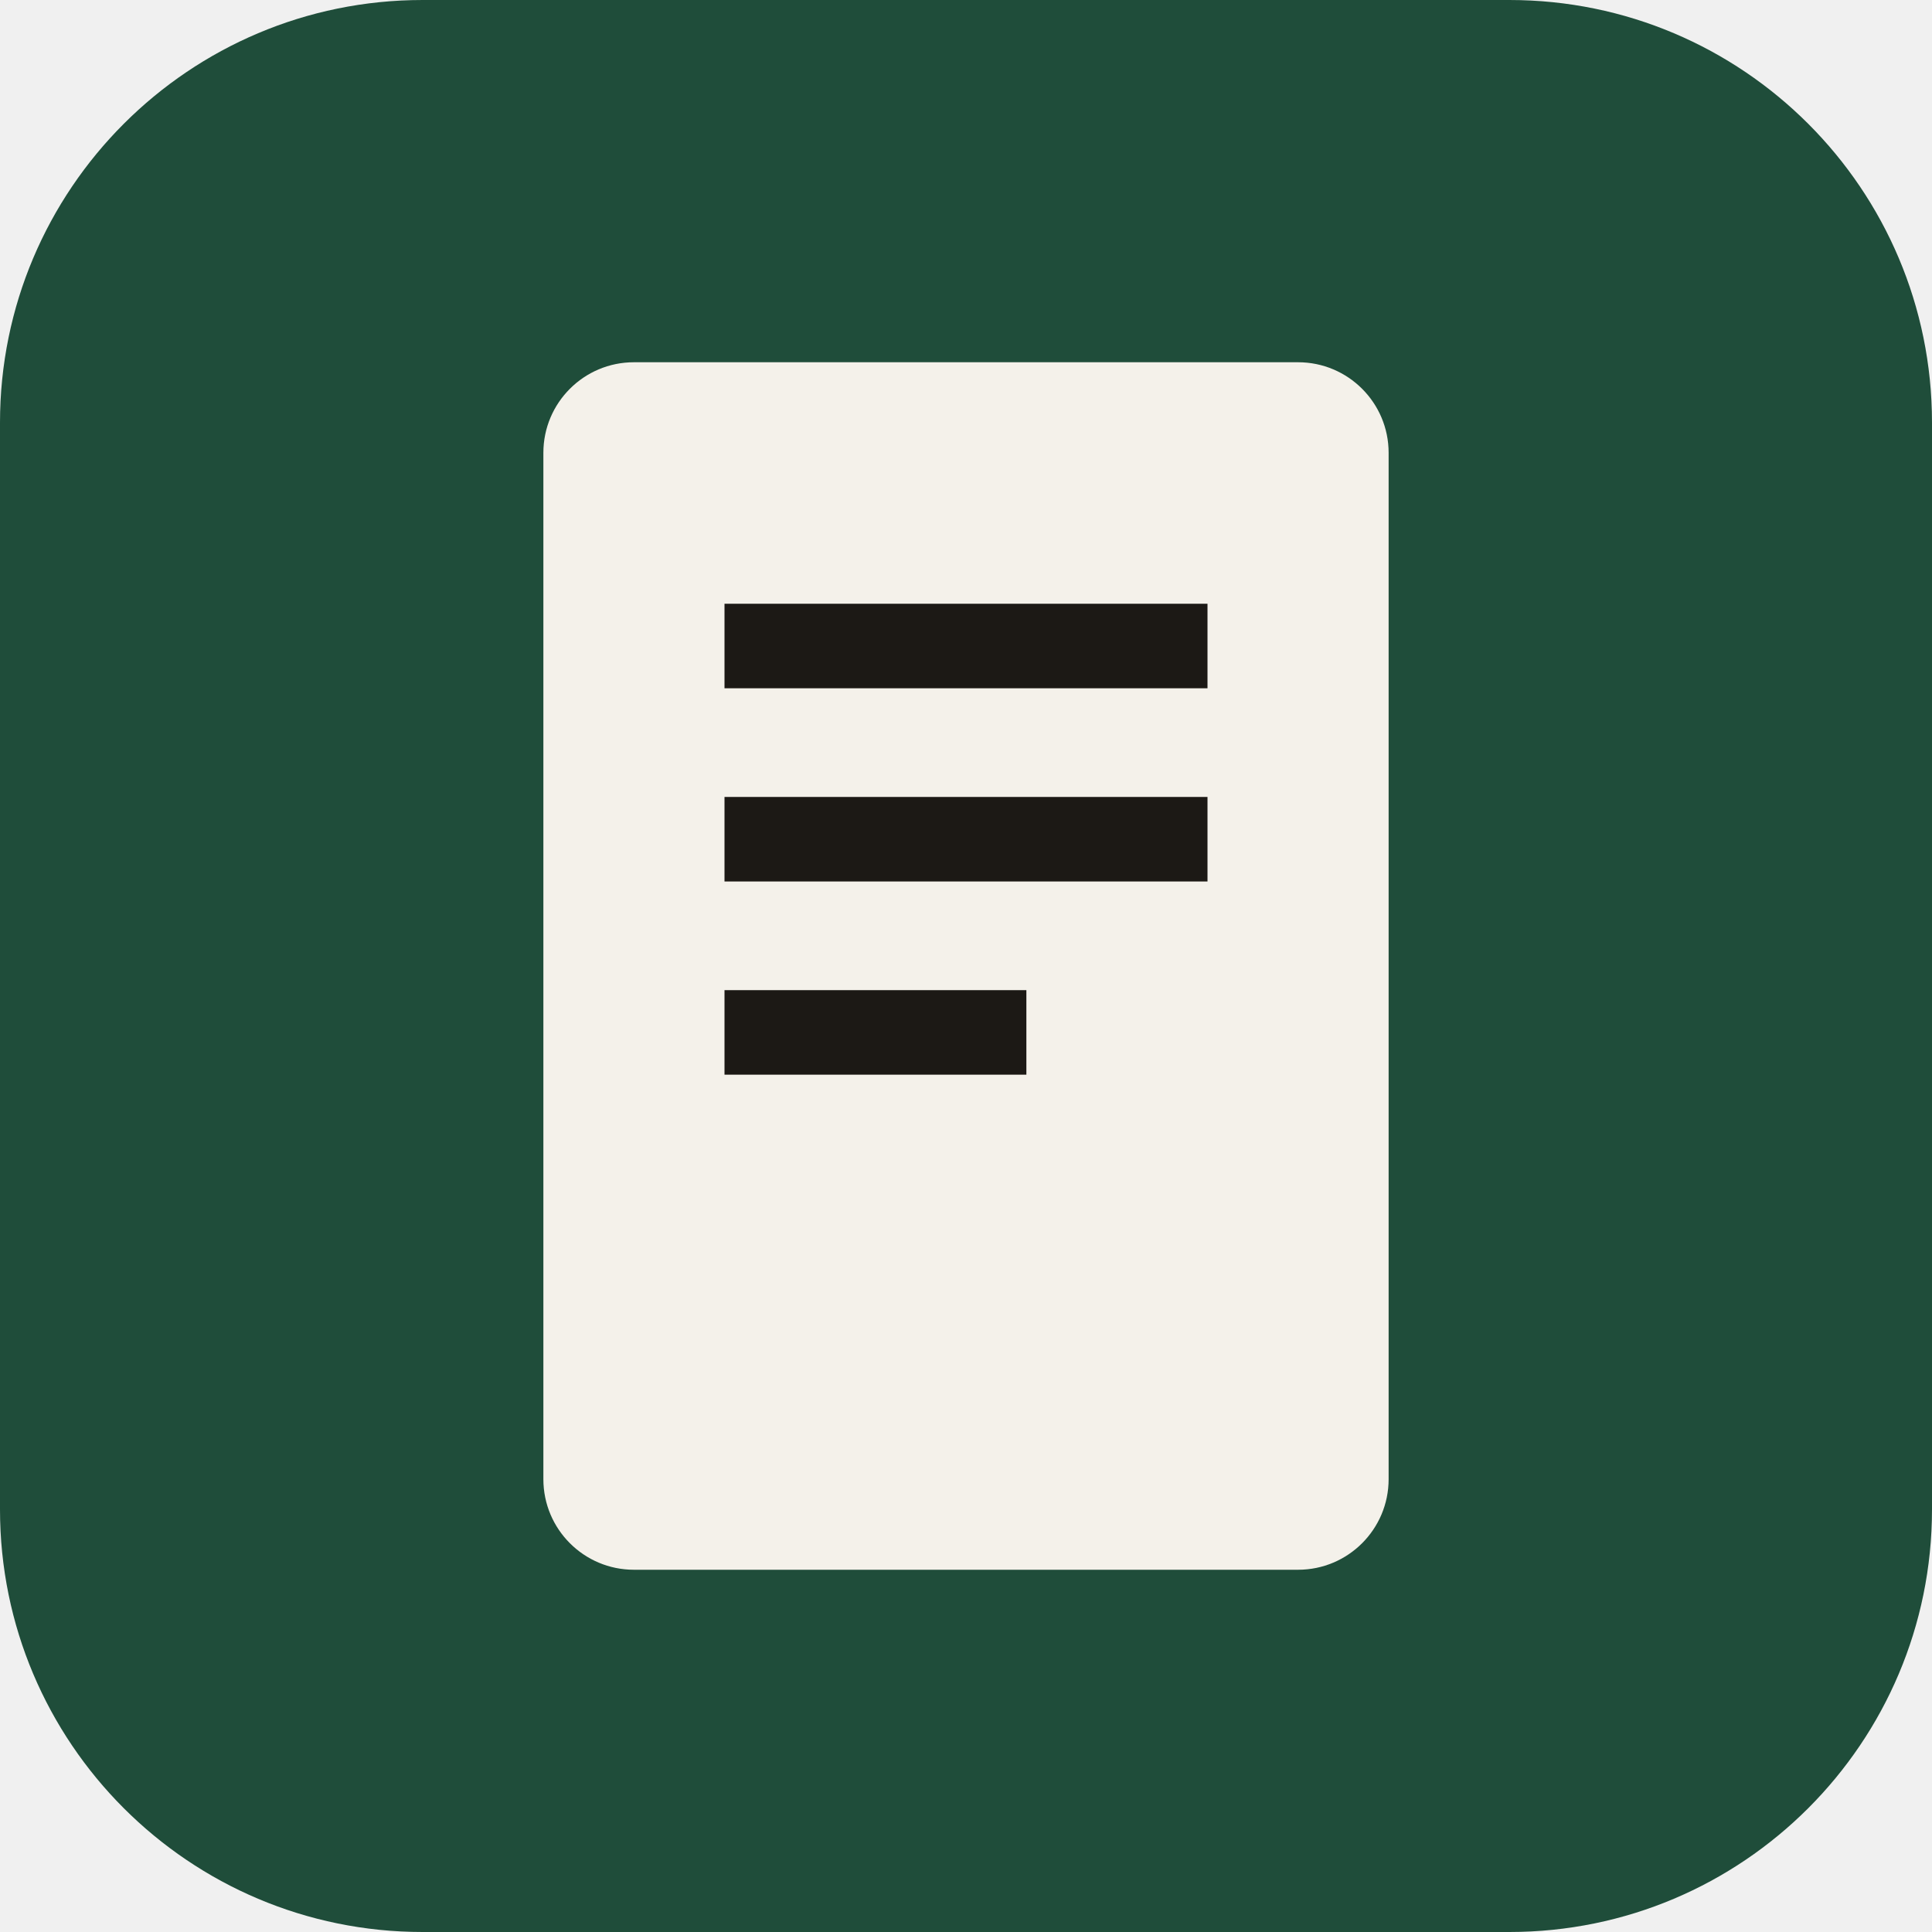
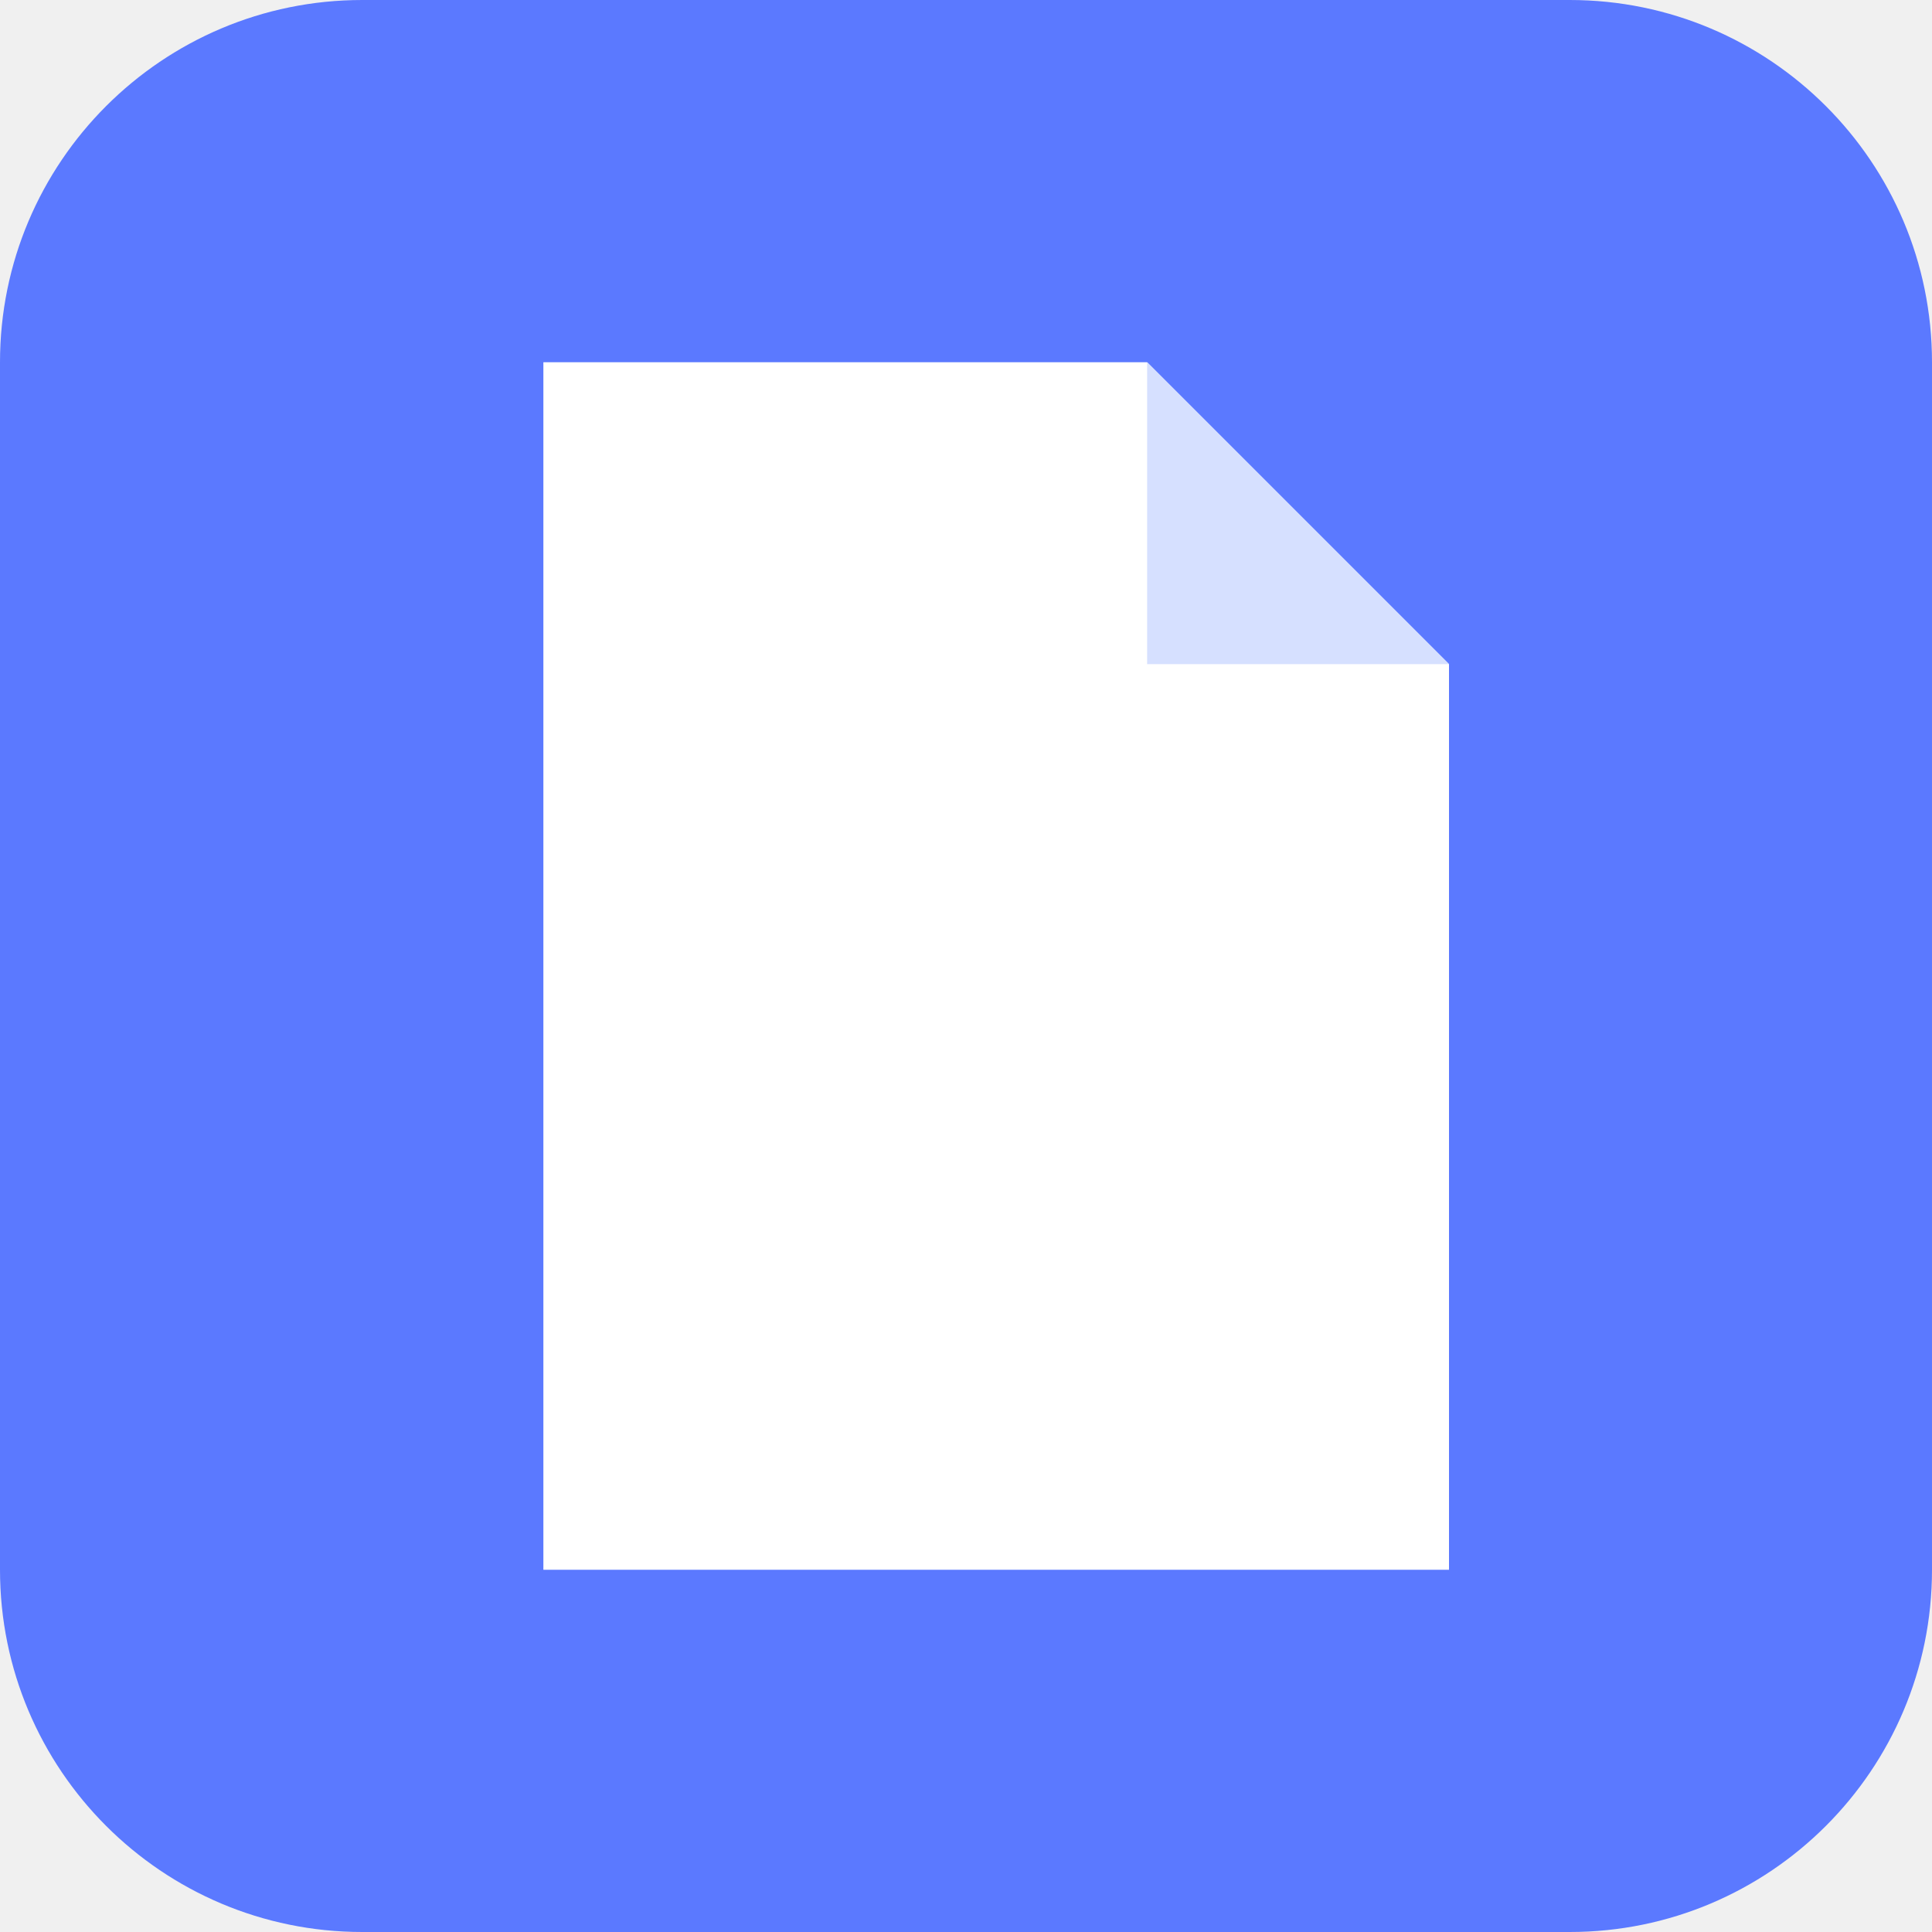
<svg xmlns="http://www.w3.org/2000/svg" viewBox="0 0 32 32">
-   <rect width="32" height="32" rx="7" fill="#1f4d3a" />
-   <rect x="9" y="6" width="14" height="20" rx="1.5" fill="#f4f1ea" />
-   <rect x="12" y="10" width="8" height="1.4" fill="#1c1915" />
-   <rect x="12" y="13.2" width="8" height="1.4" fill="#1c1915" />
-   <rect x="12" y="16.4" width="5" height="1.4" fill="#1c1915" />
+   <rect width="32" height="32" rx="6" fill="#5b79ff" />
+   <path d="M9 6h10l5 5v15H9z" fill="#fff" />
+   <path d="M19 6v5h5" fill="#d6e0ff" />
</svg>
